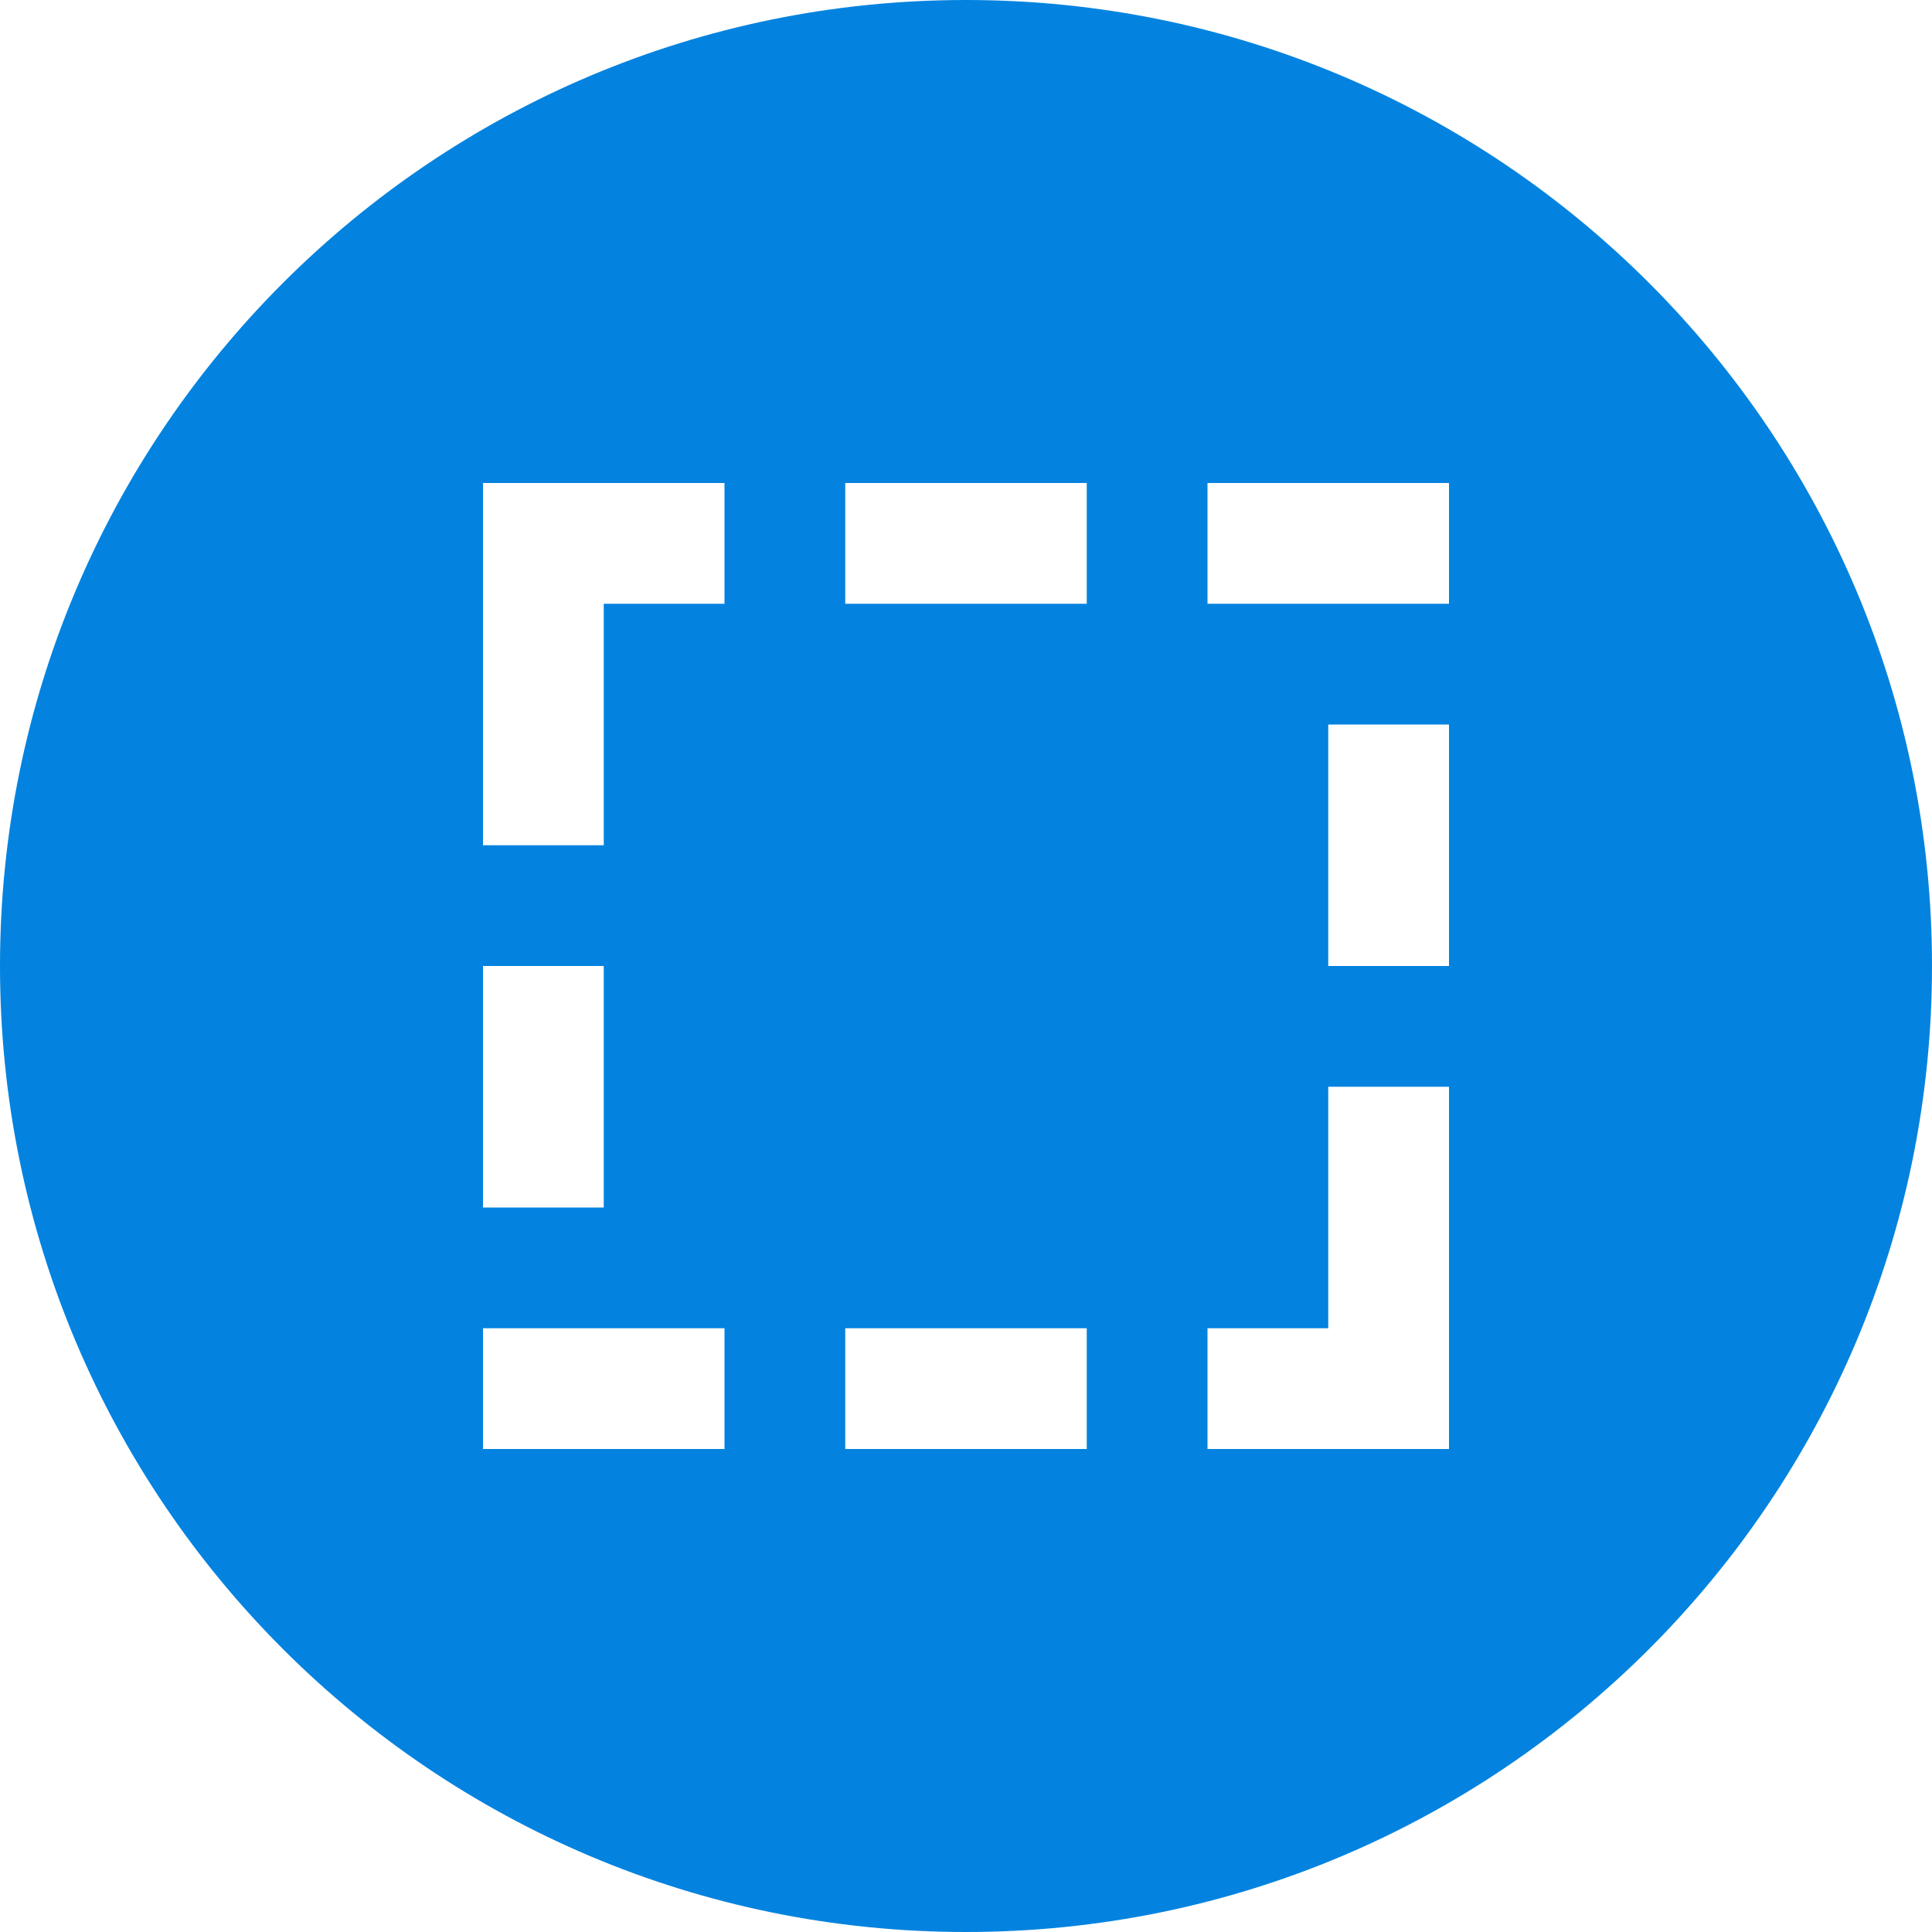
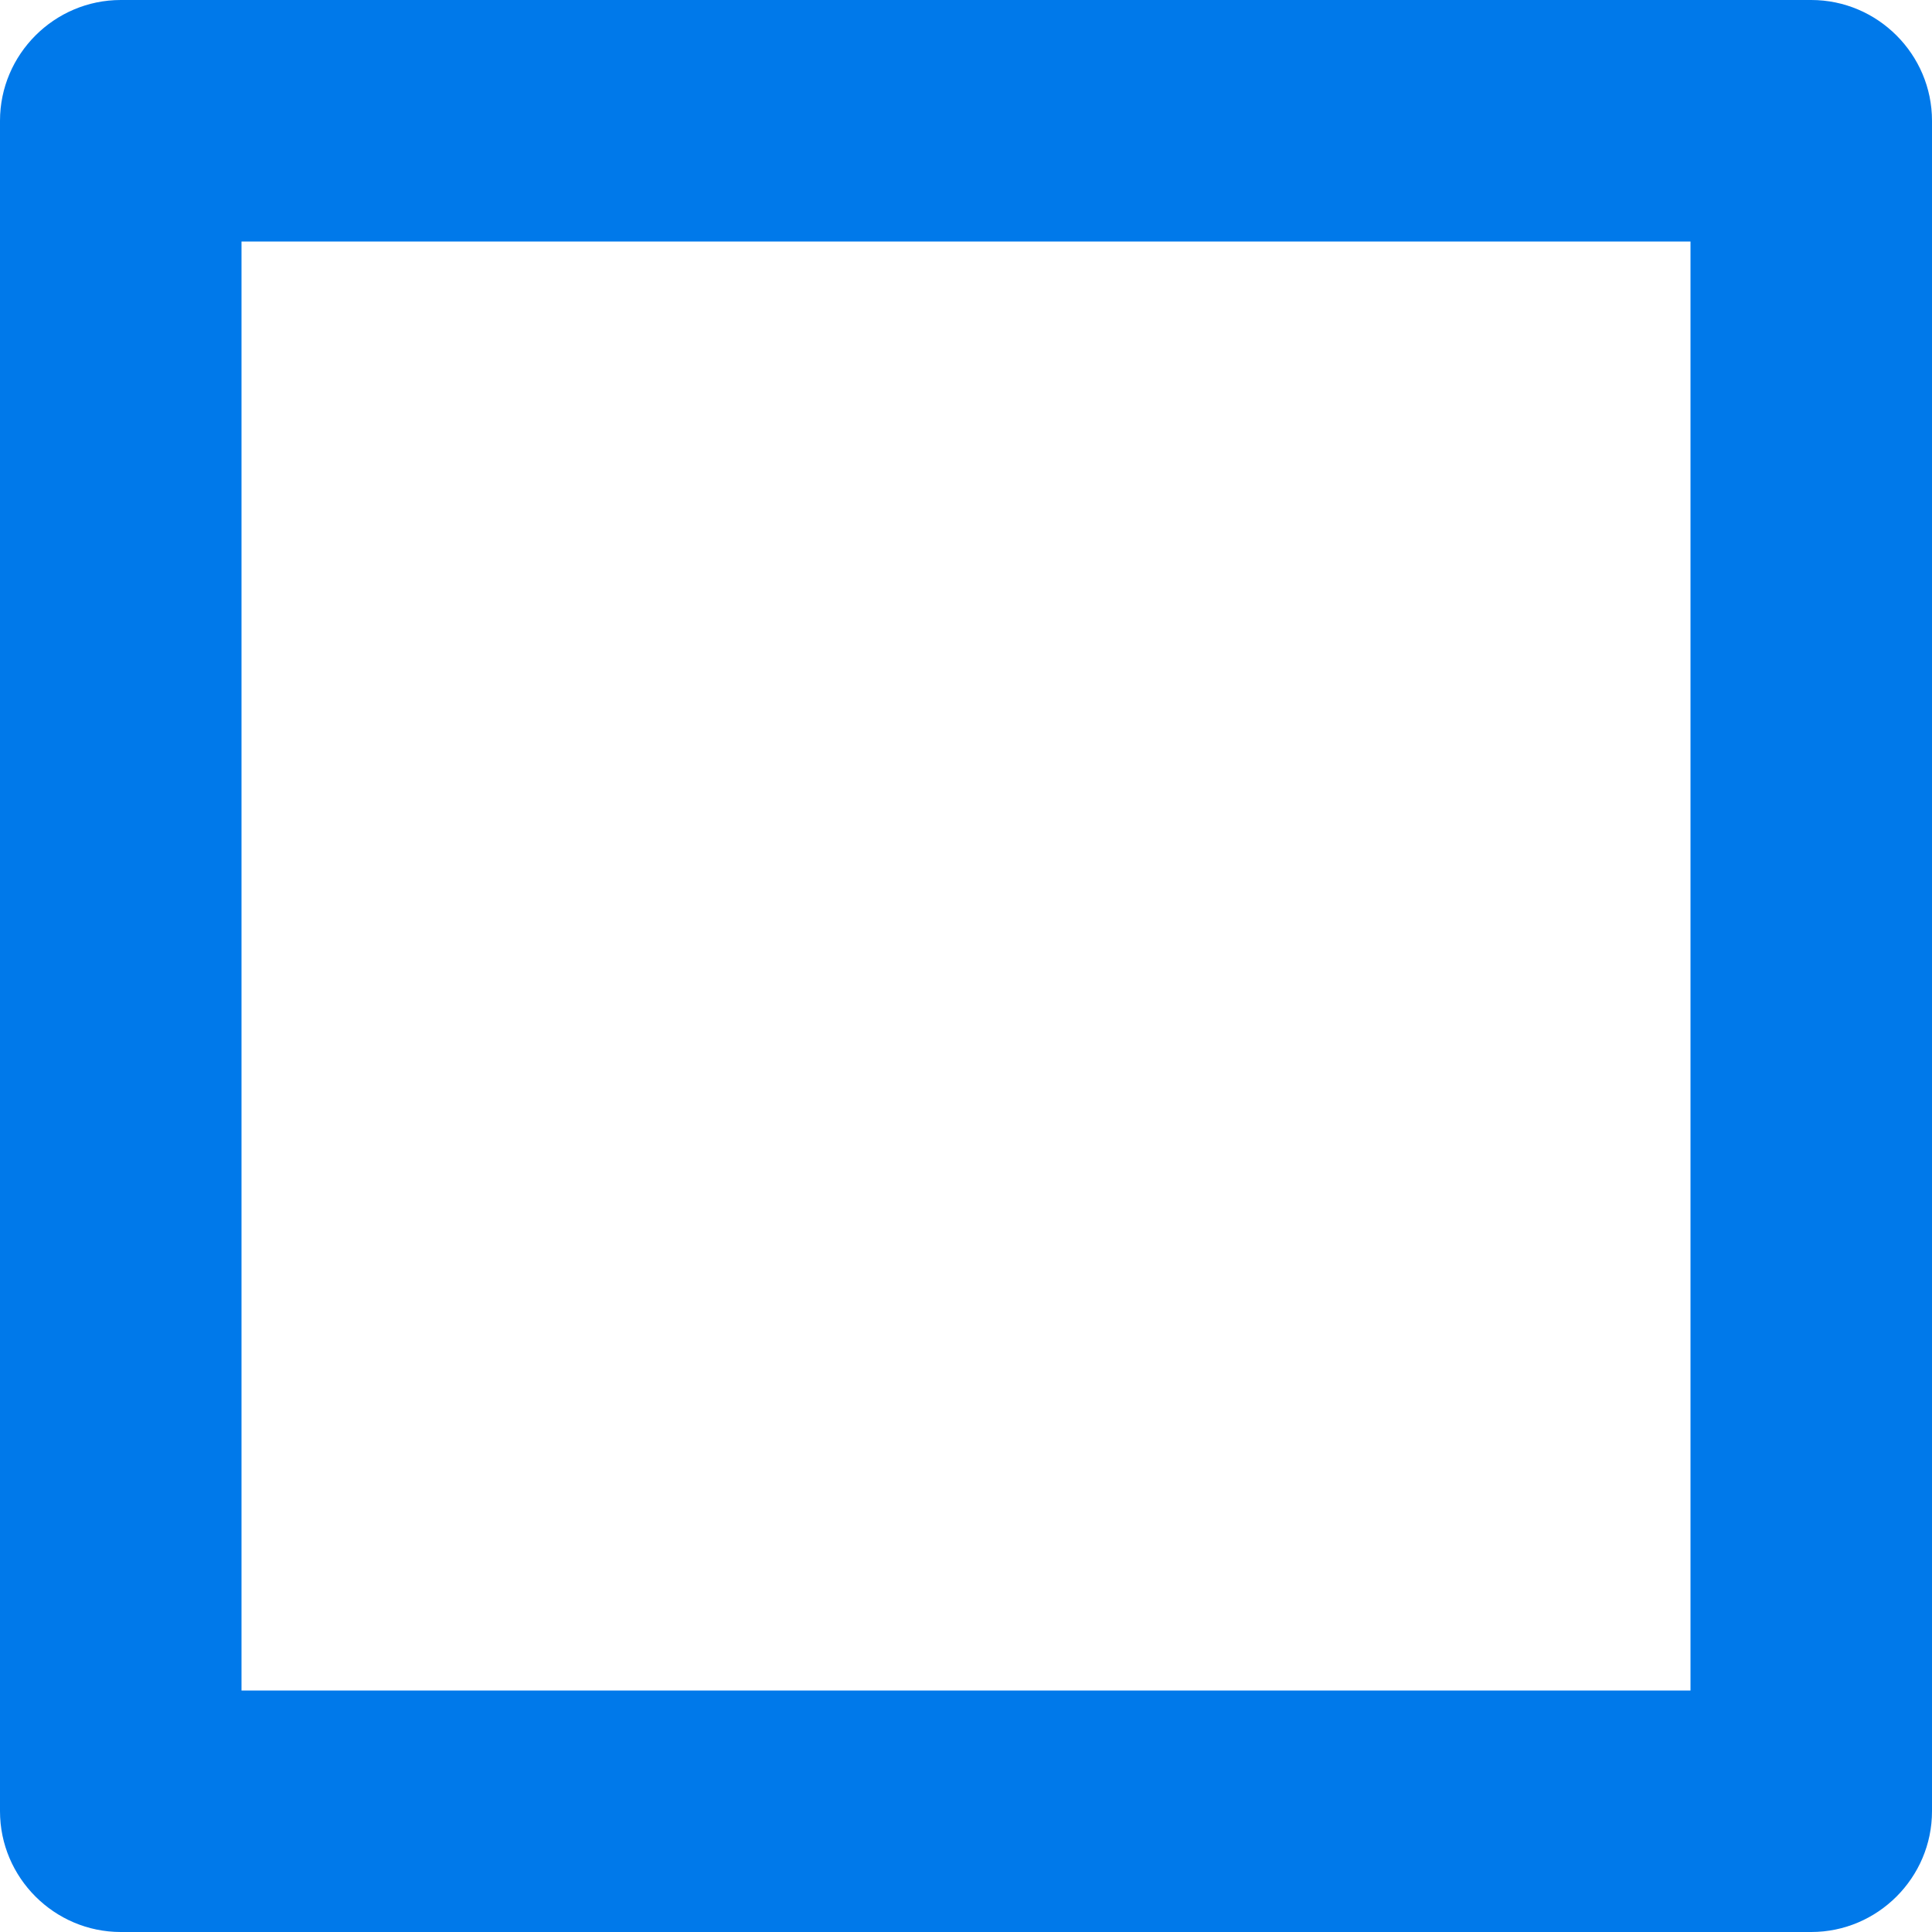
- <svg xmlns="http://www.w3.org/2000/svg" width="16" height="16" viewBox="0 0 16 16">
-   <path d="m8 16c-4.418 0-8-3.582-8-8 0-4.418 3.582-8 8-8 4.418 0 8 3.582 8 8 0 4.418-3.582 8-8 8m-4-6h1v-2h-1v2m2-6h-2v1 2h1v-2h1v-1m0 7h-2v1h2v-1m3-7h-2v1h2v-1m0 7h-2v1h2v-1m3-7h-2v1h2v-1m0 2h-1v2h1v-2m0 5v-2h-1v2h-1v1h2v-1" fill="#0383df" fill-rule="evenodd" />
+ <svg xmlns="http://www.w3.org/2000/svg" height="16" width="16" viewBox="0 0 16 16">
+   <path fill="#0079ea" fill-rule="evenodd" d="m14 14h-12v-12h12v12m1-14h-14c-.55 0-1 .45-1 1v14c0 .55.45 1 1 1h14c.55 0 1-.45 1-1v-14c0-.55-.45-1-1-1" />
</svg>
